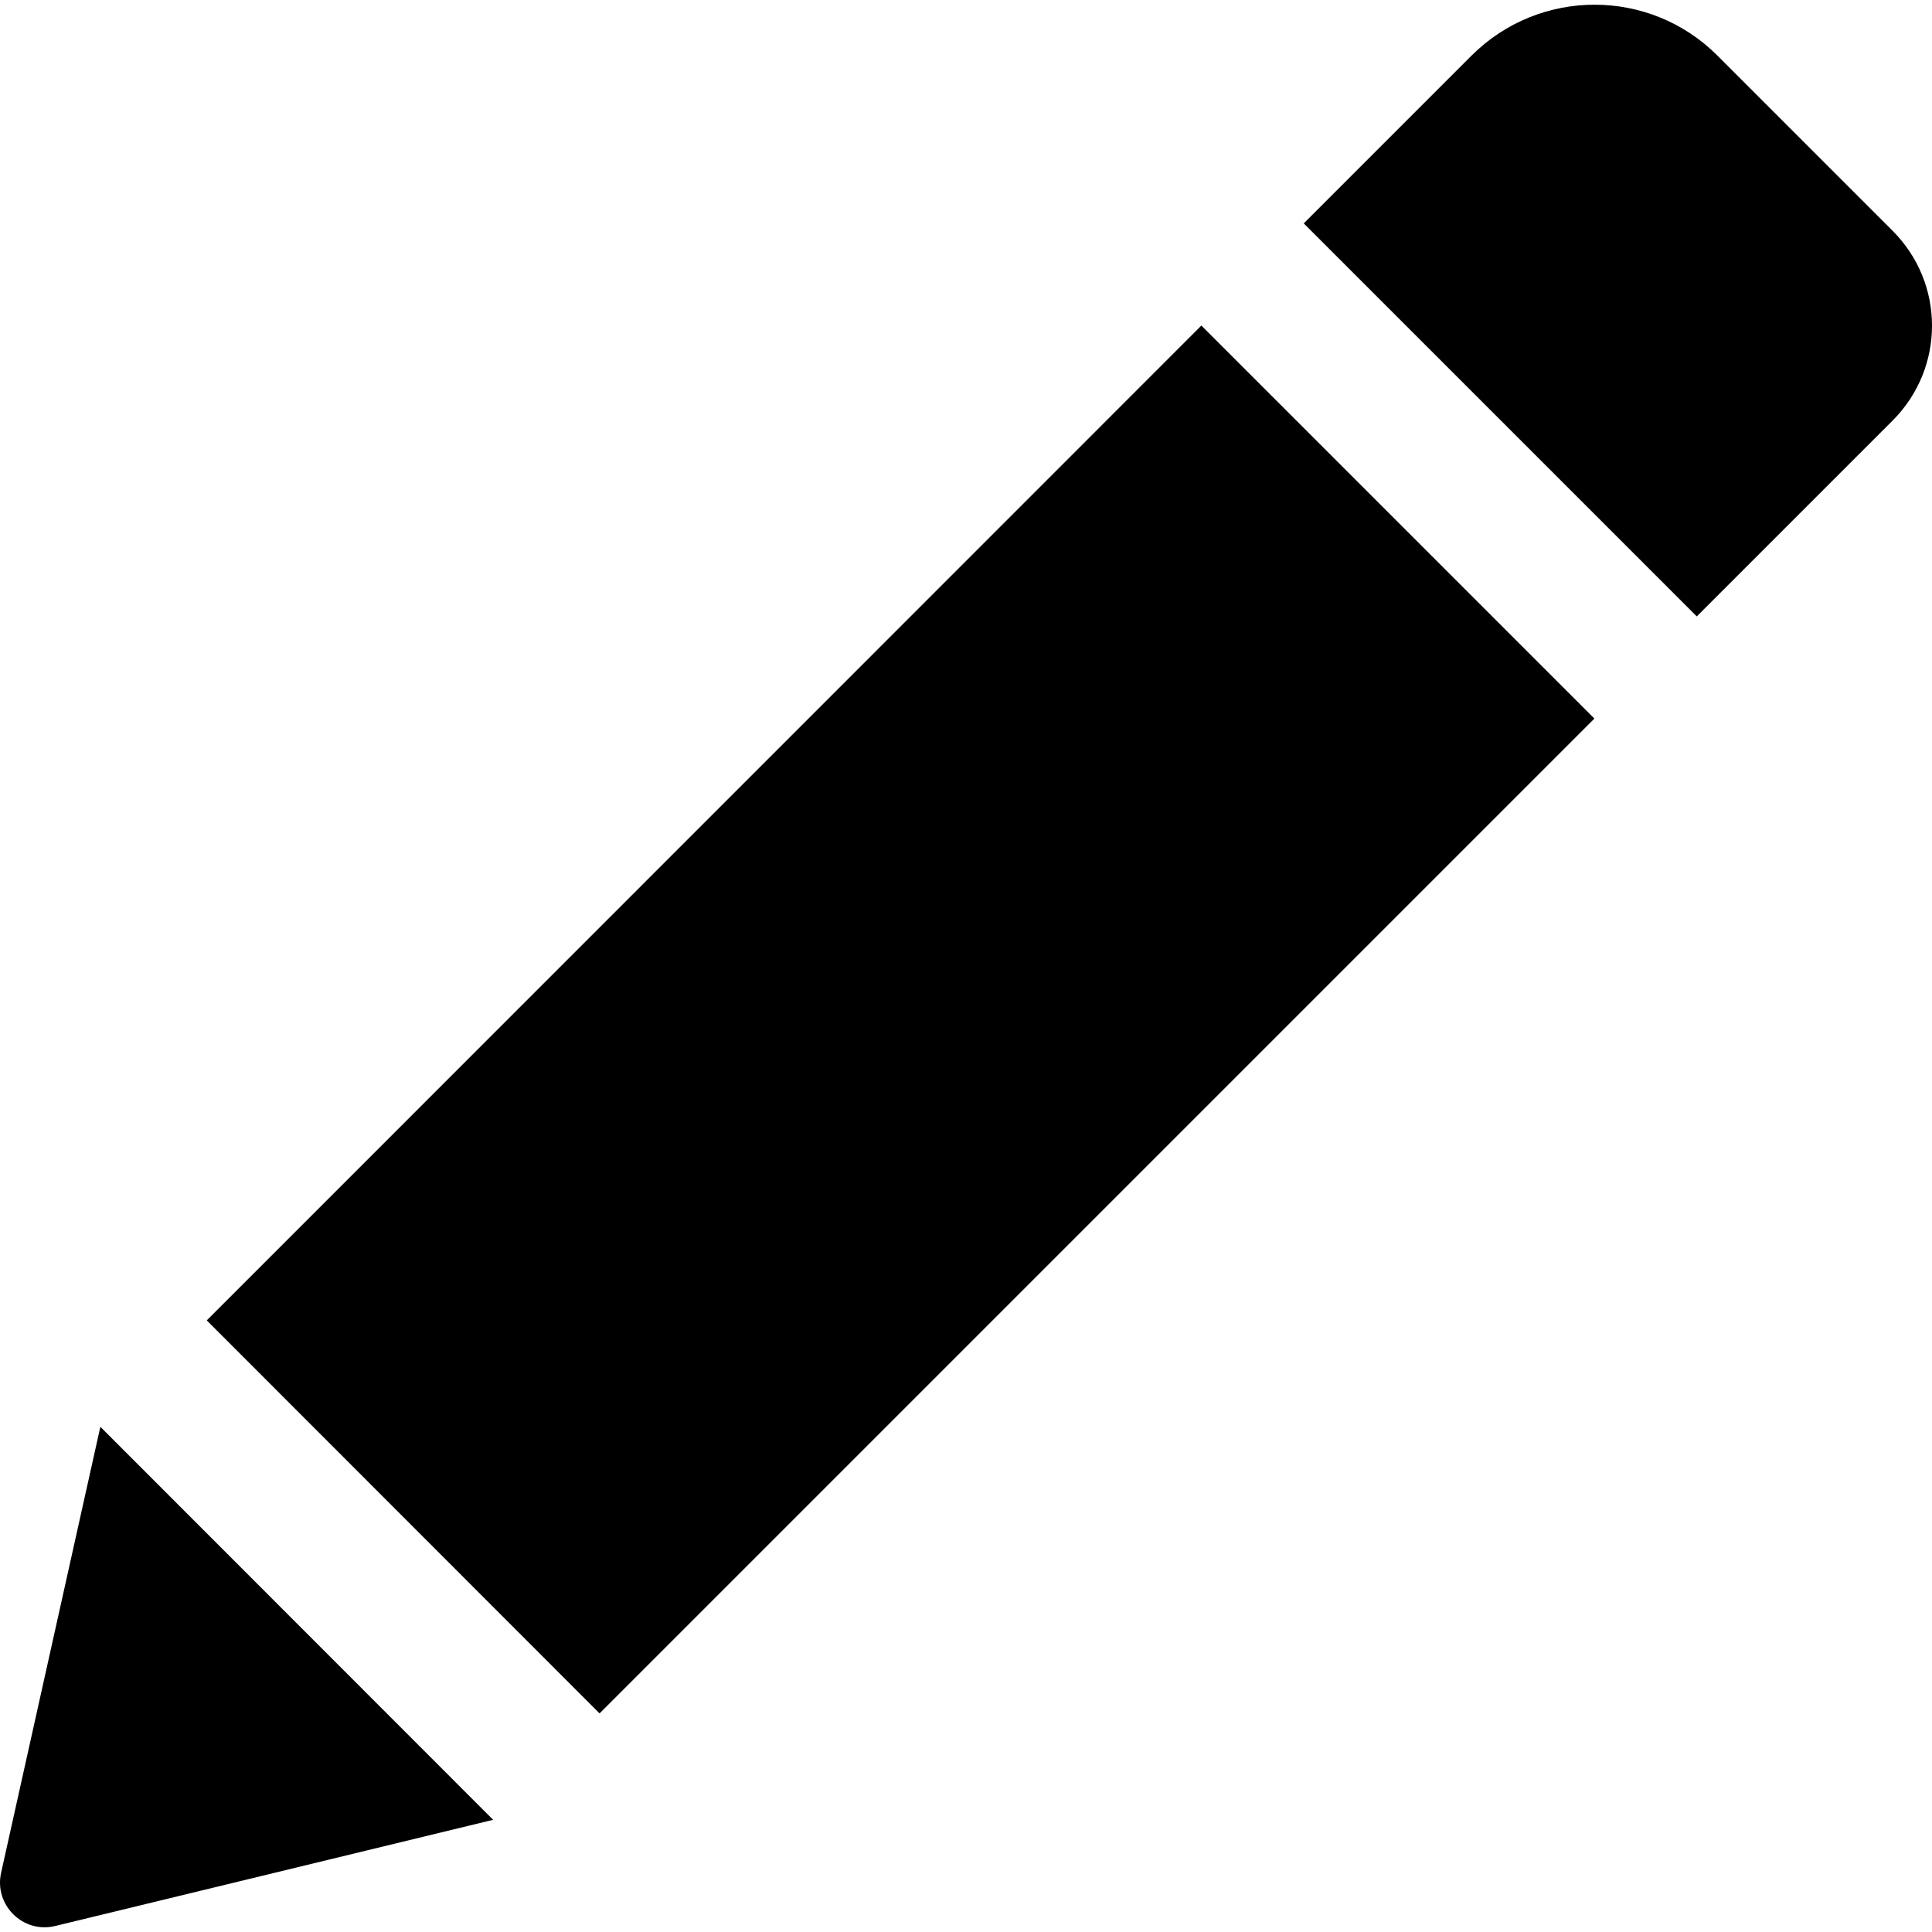
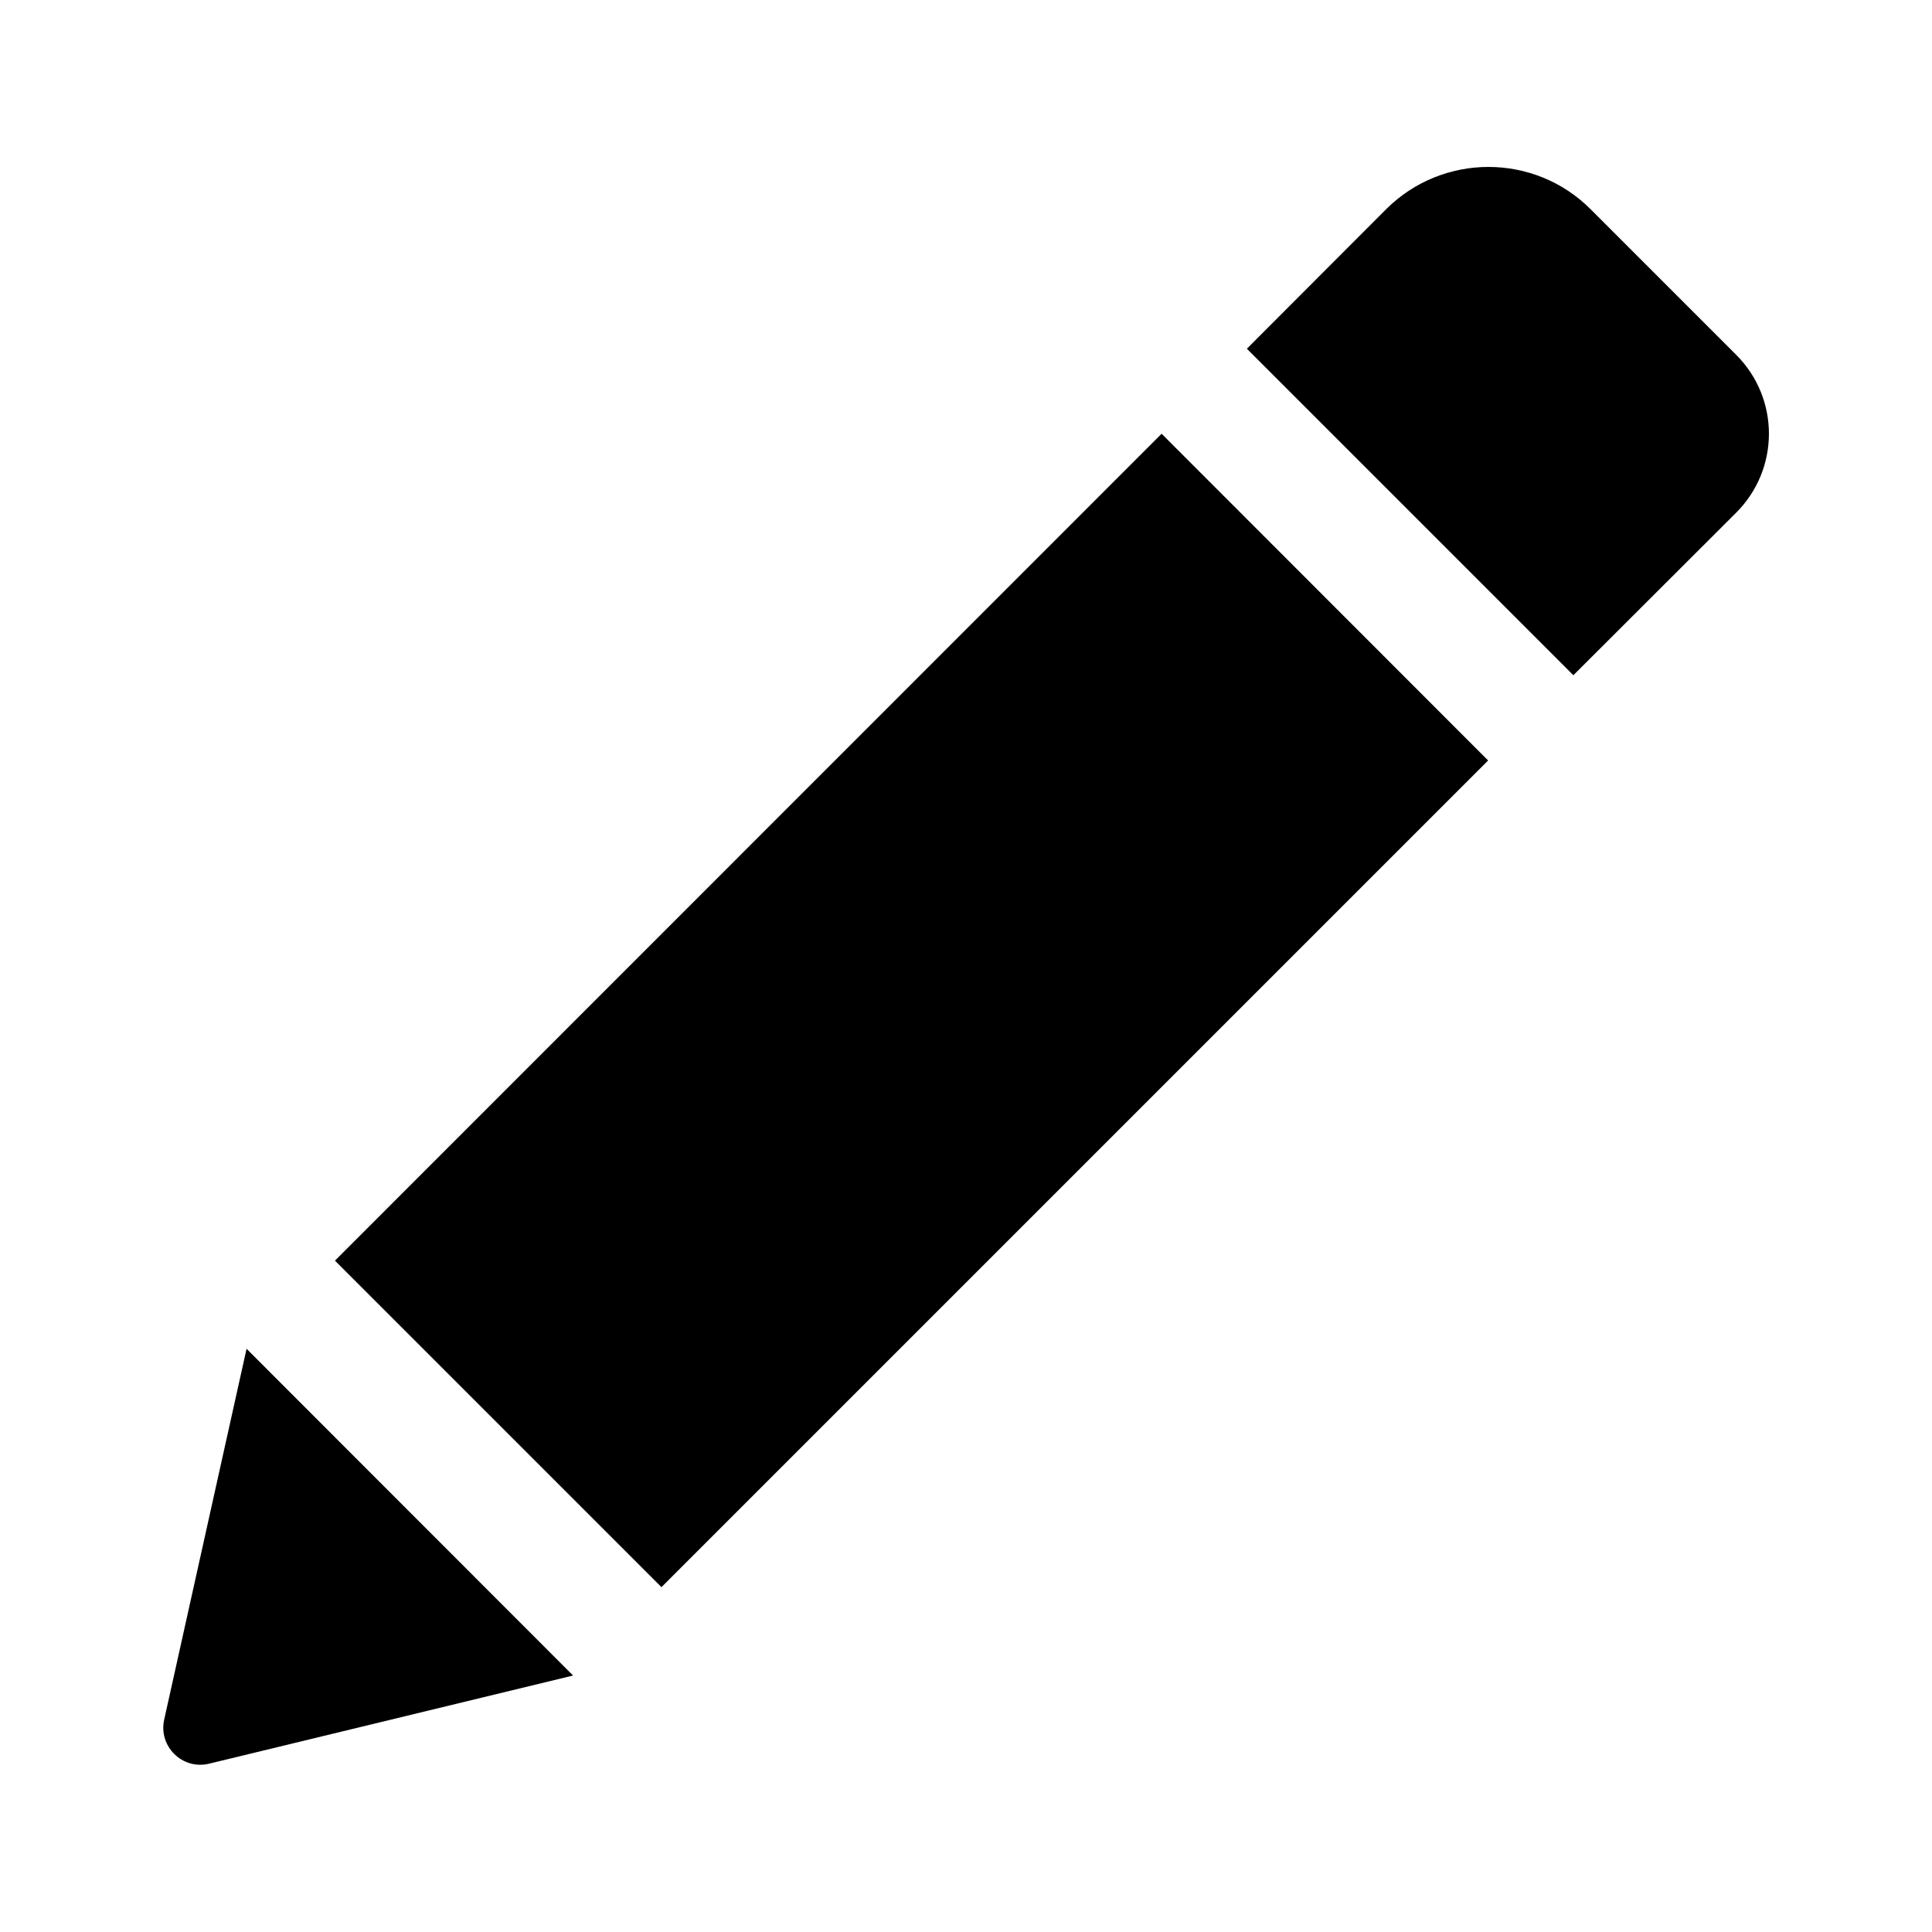
- <svg xmlns="http://www.w3.org/2000/svg" fill="#000000" version="1.1" id="Capa_1" width="800px" height="800px" viewBox="0 0 528.899 528.899" xml:space="preserve">
-   <g>
-     <path d="M328.883,89.125l107.59,107.589l-272.34,272.34L56.604,361.465L328.883,89.125z M518.113,63.177l-47.981-47.981   c-18.543-18.543-48.653-18.543-67.259,0l-45.961,45.961l107.59,107.59l53.611-53.611   C532.495,100.753,532.495,77.559,518.113,63.177z M0.3,512.69c-1.958,8.812,5.998,16.708,14.811,14.565l119.891-29.069   L27.473,390.597L0.3,512.69z" />
-   </g>
+ <svg xmlns="http://www.w3.org/2000/svg" version="1.2" viewBox="0 0 800 800" width="800" height="800">
+   <style />
+   <path d="m481 179.6l135.2 135.3-342.3 342.3-135.2-135.2zm237.9-32.7l-60.3-60.3c-23.3-23.3-61.2-23.3-84.6 0l-57.7 57.8 135.2 135.2 67.4-67.3c18.1-18.1 18.1-47.3 0-65.4zm-650.9 565.1c-2.5 11.1 7.5 21 18.6 18.3l150.7-36.5-135.2-135.3z" />
</svg>
